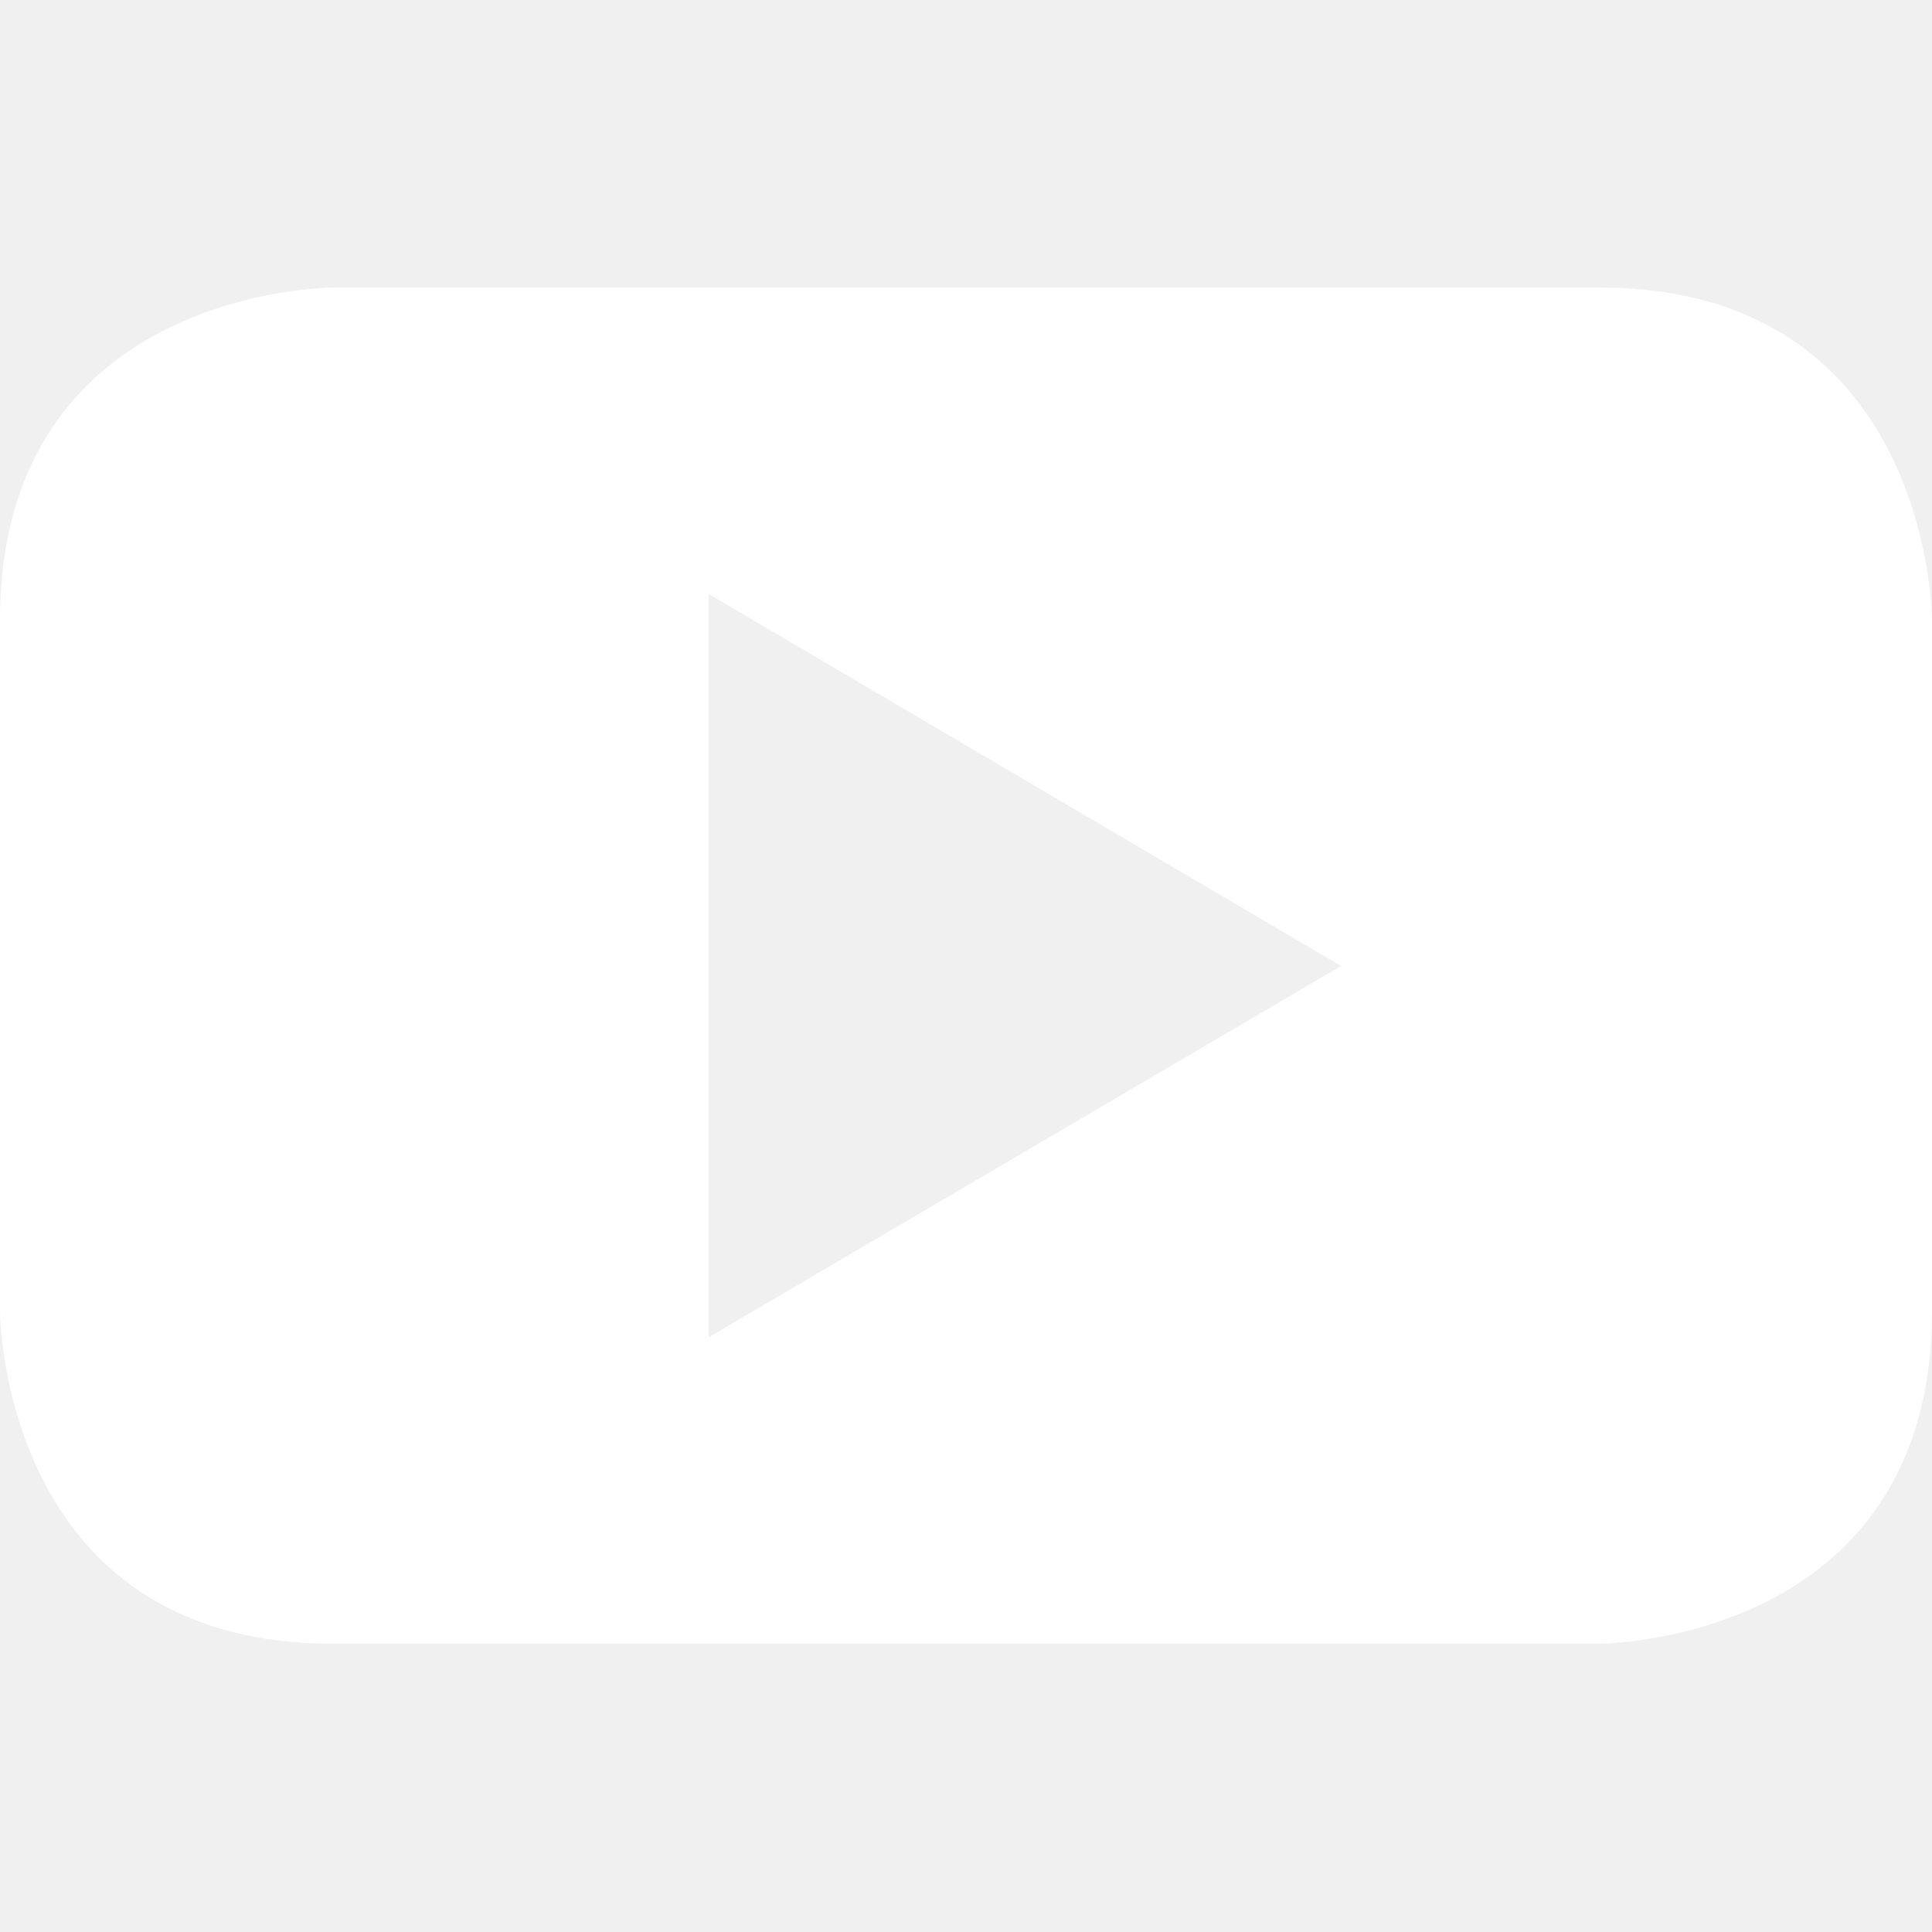
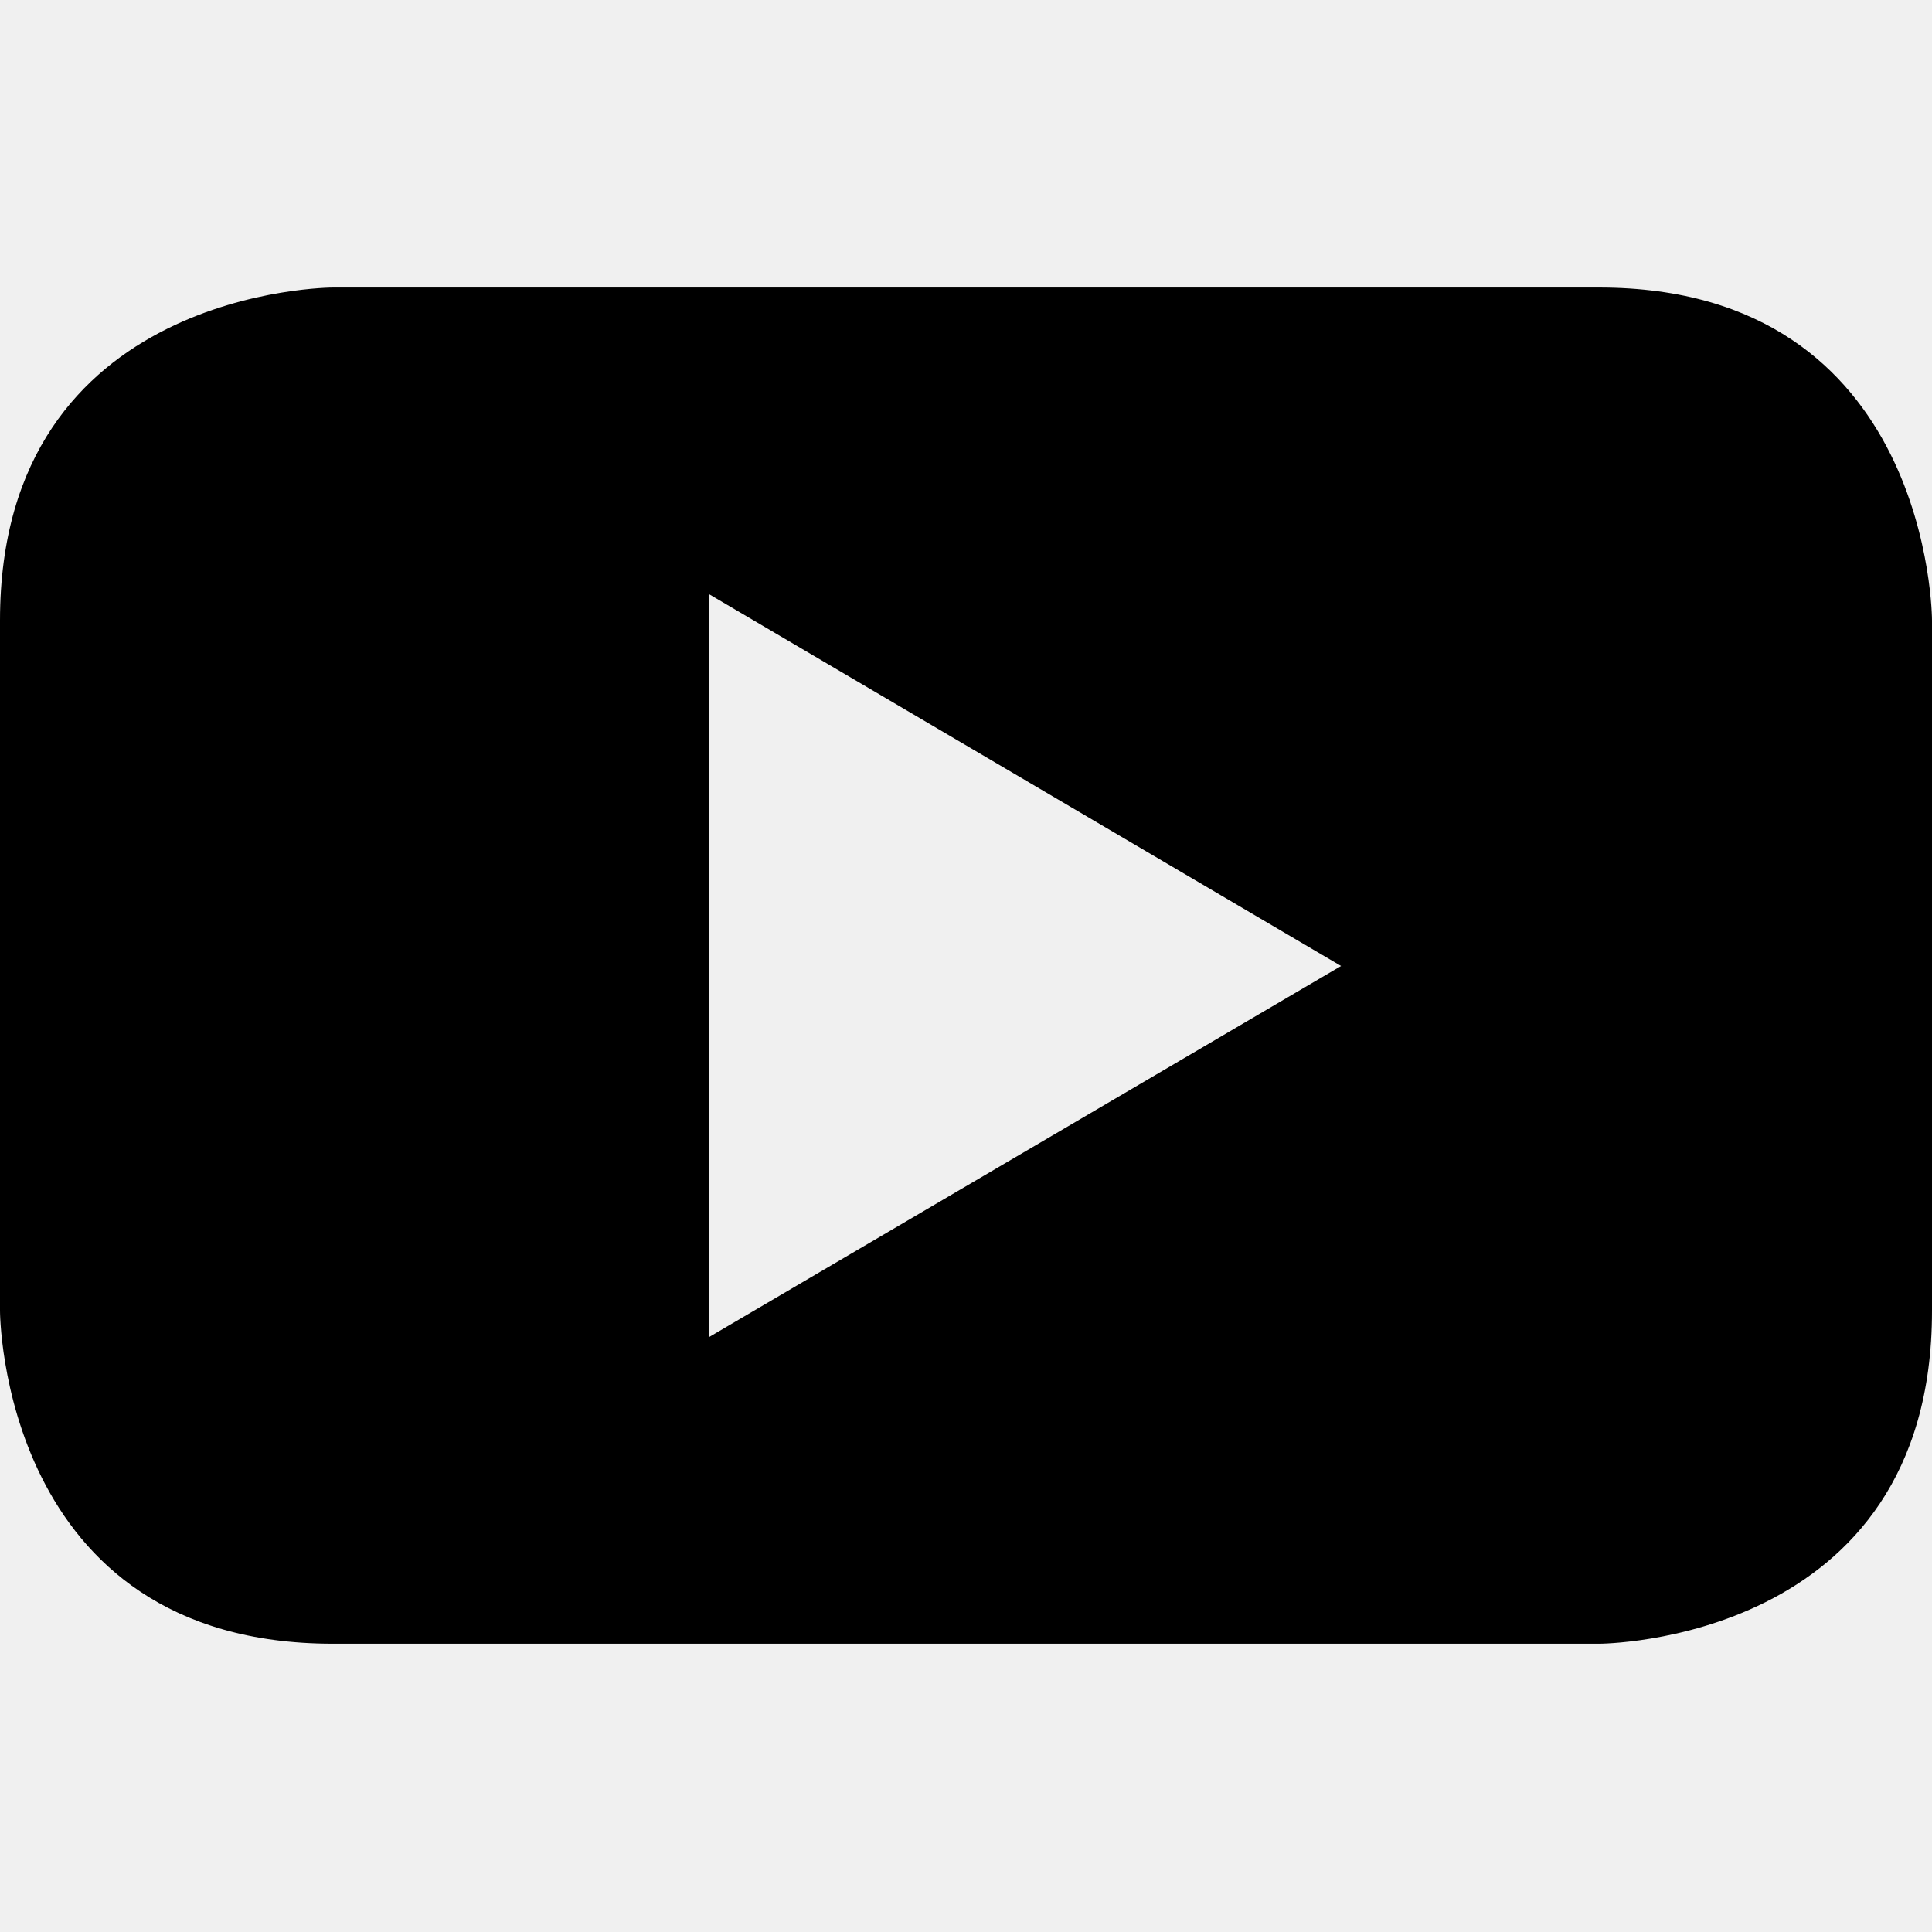
- <svg xmlns="http://www.w3.org/2000/svg" fill="#fff" height="800px" width="800px" version="1.1" id="Layer_1" viewBox="-271 311.2 256 179.8" xml:space="preserve">
+ <svg xmlns="http://www.w3.org/2000/svg" fill="#000" height="800px" width="800px" version="1.1" id="Layer_1" viewBox="-271 311.2 256 179.8" xml:space="preserve">
  <path d="M-59.1,311.2h-167.8c0,0-44.1,0-44.1,44.1v91.5c0,0,0,44.1,44.1,44.1h167.8c0,0,44.1,0,44.1-44.1v-91.5  C-15,355.3-15,311.2-59.1,311.2z M-177.1,450.3v-98.5l83.8,49.3L-177.1,450.3z" />
</svg>
